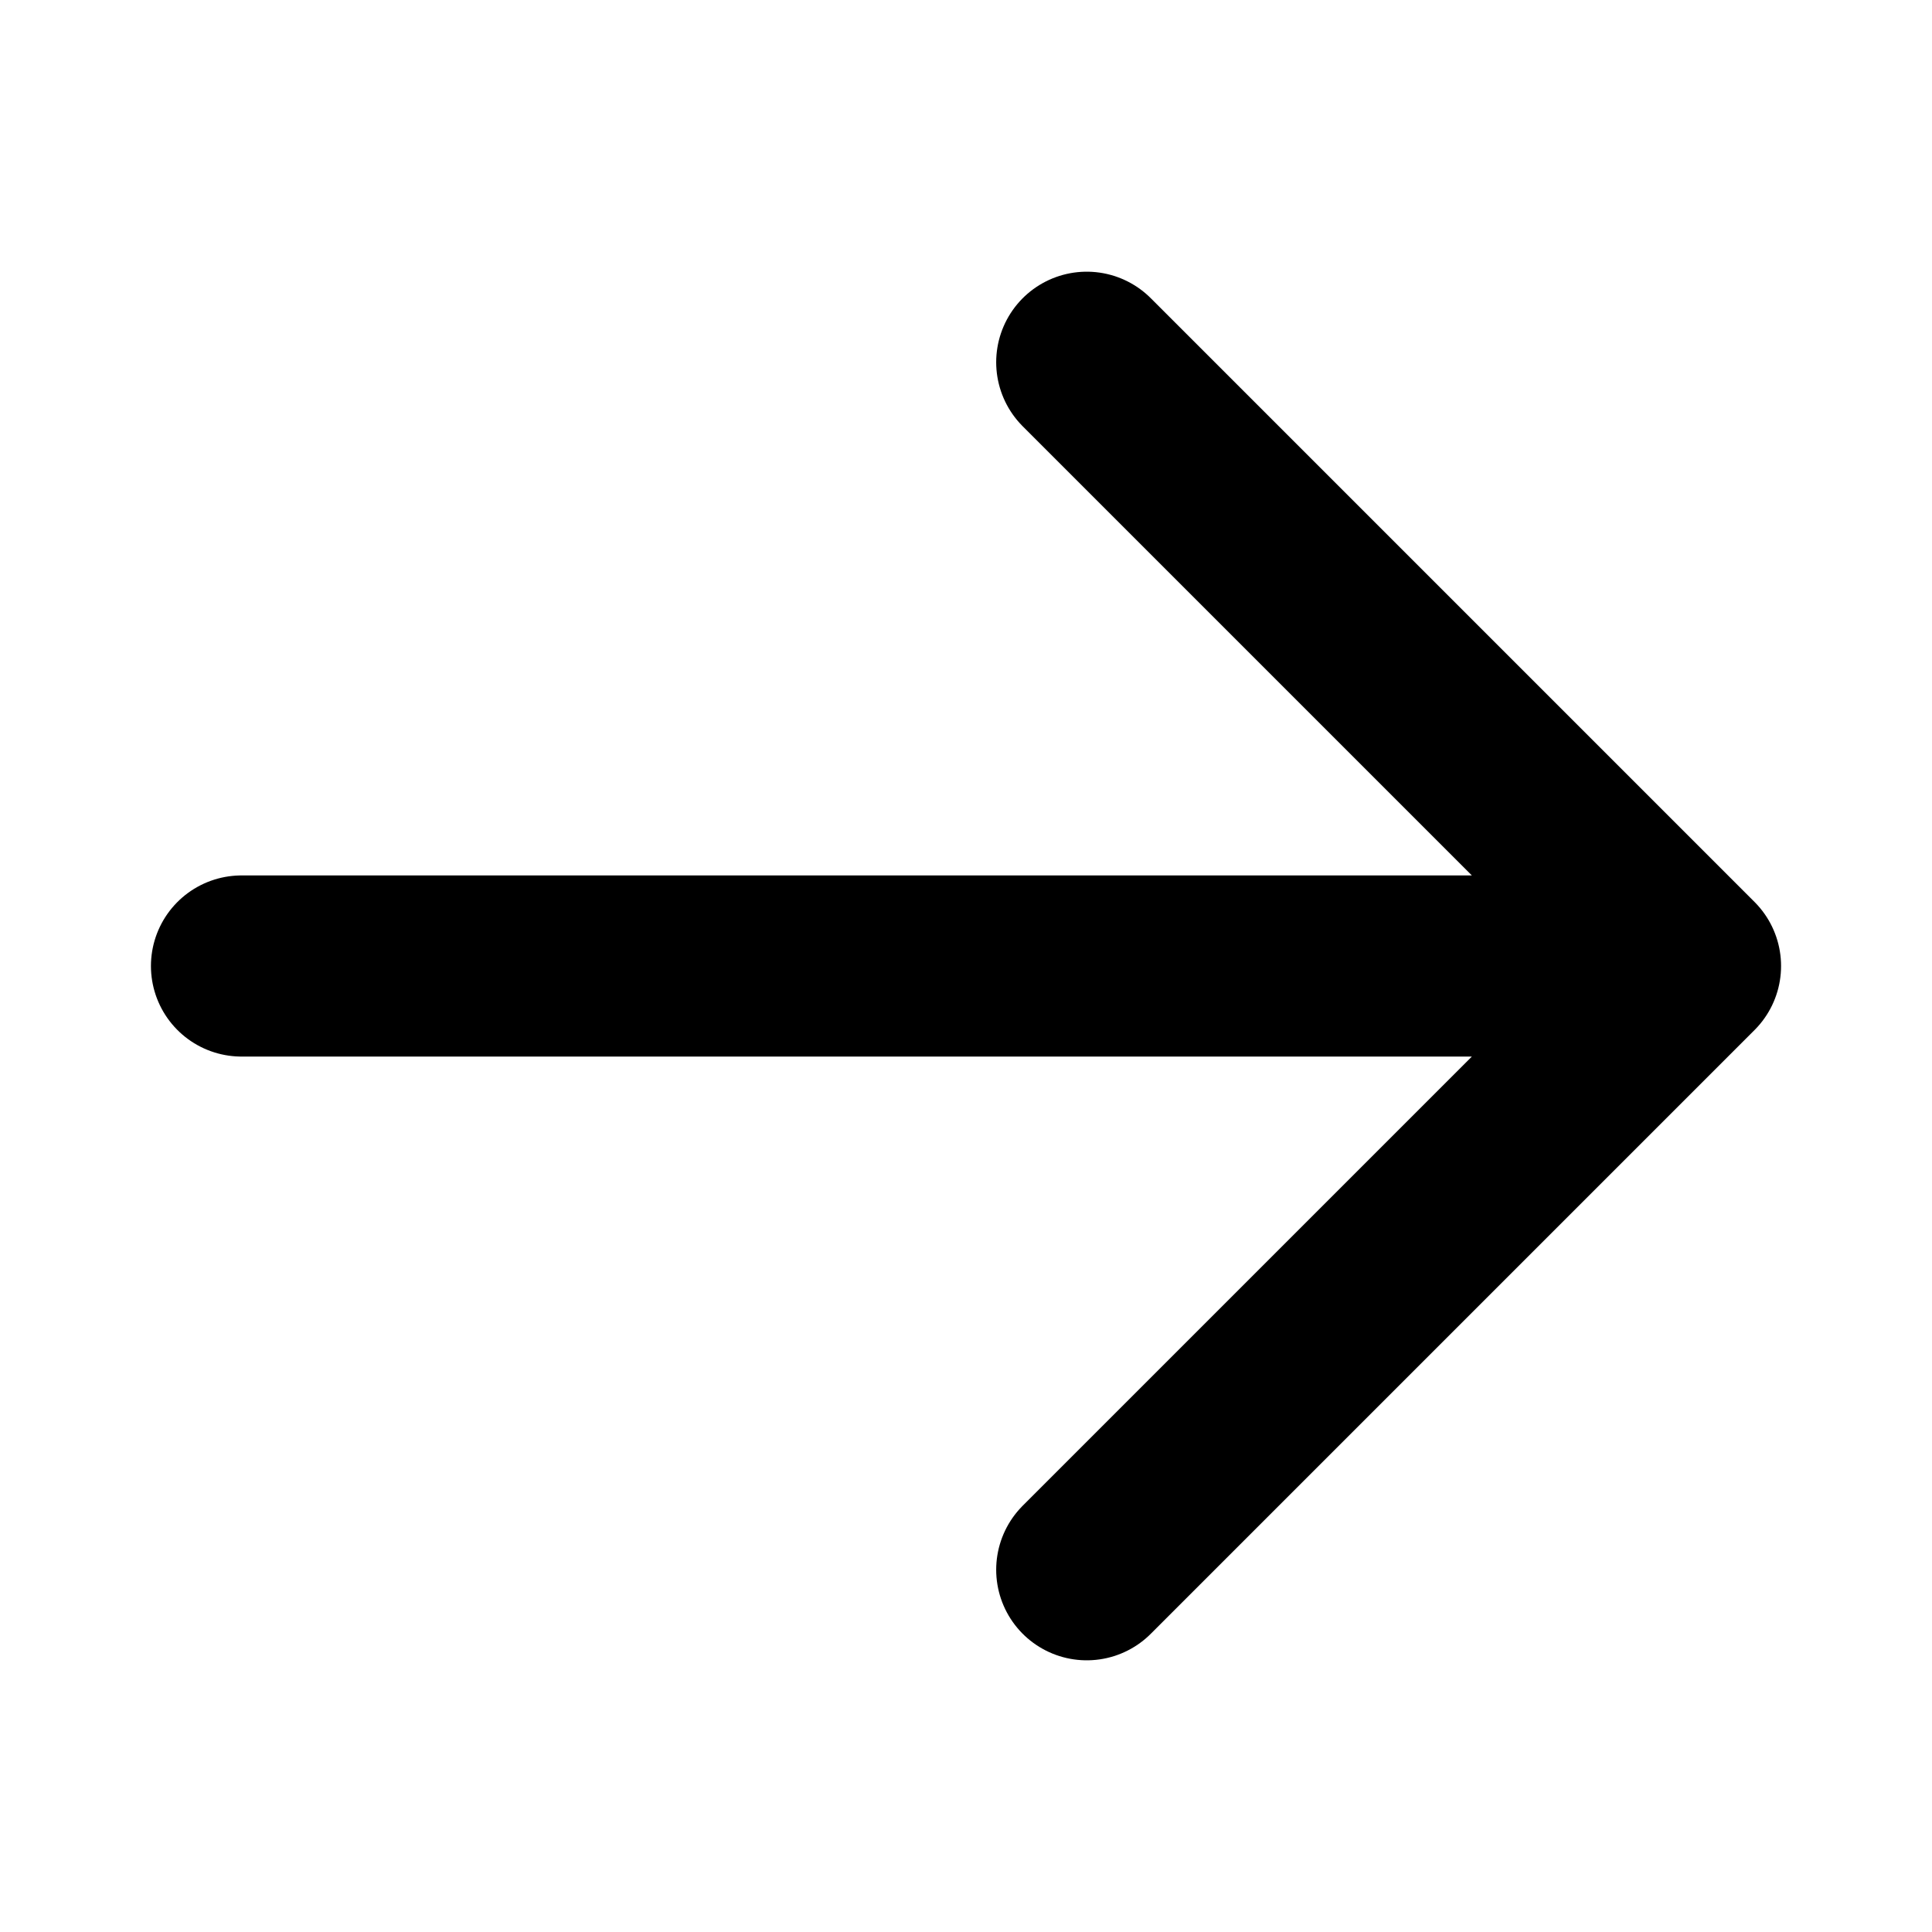
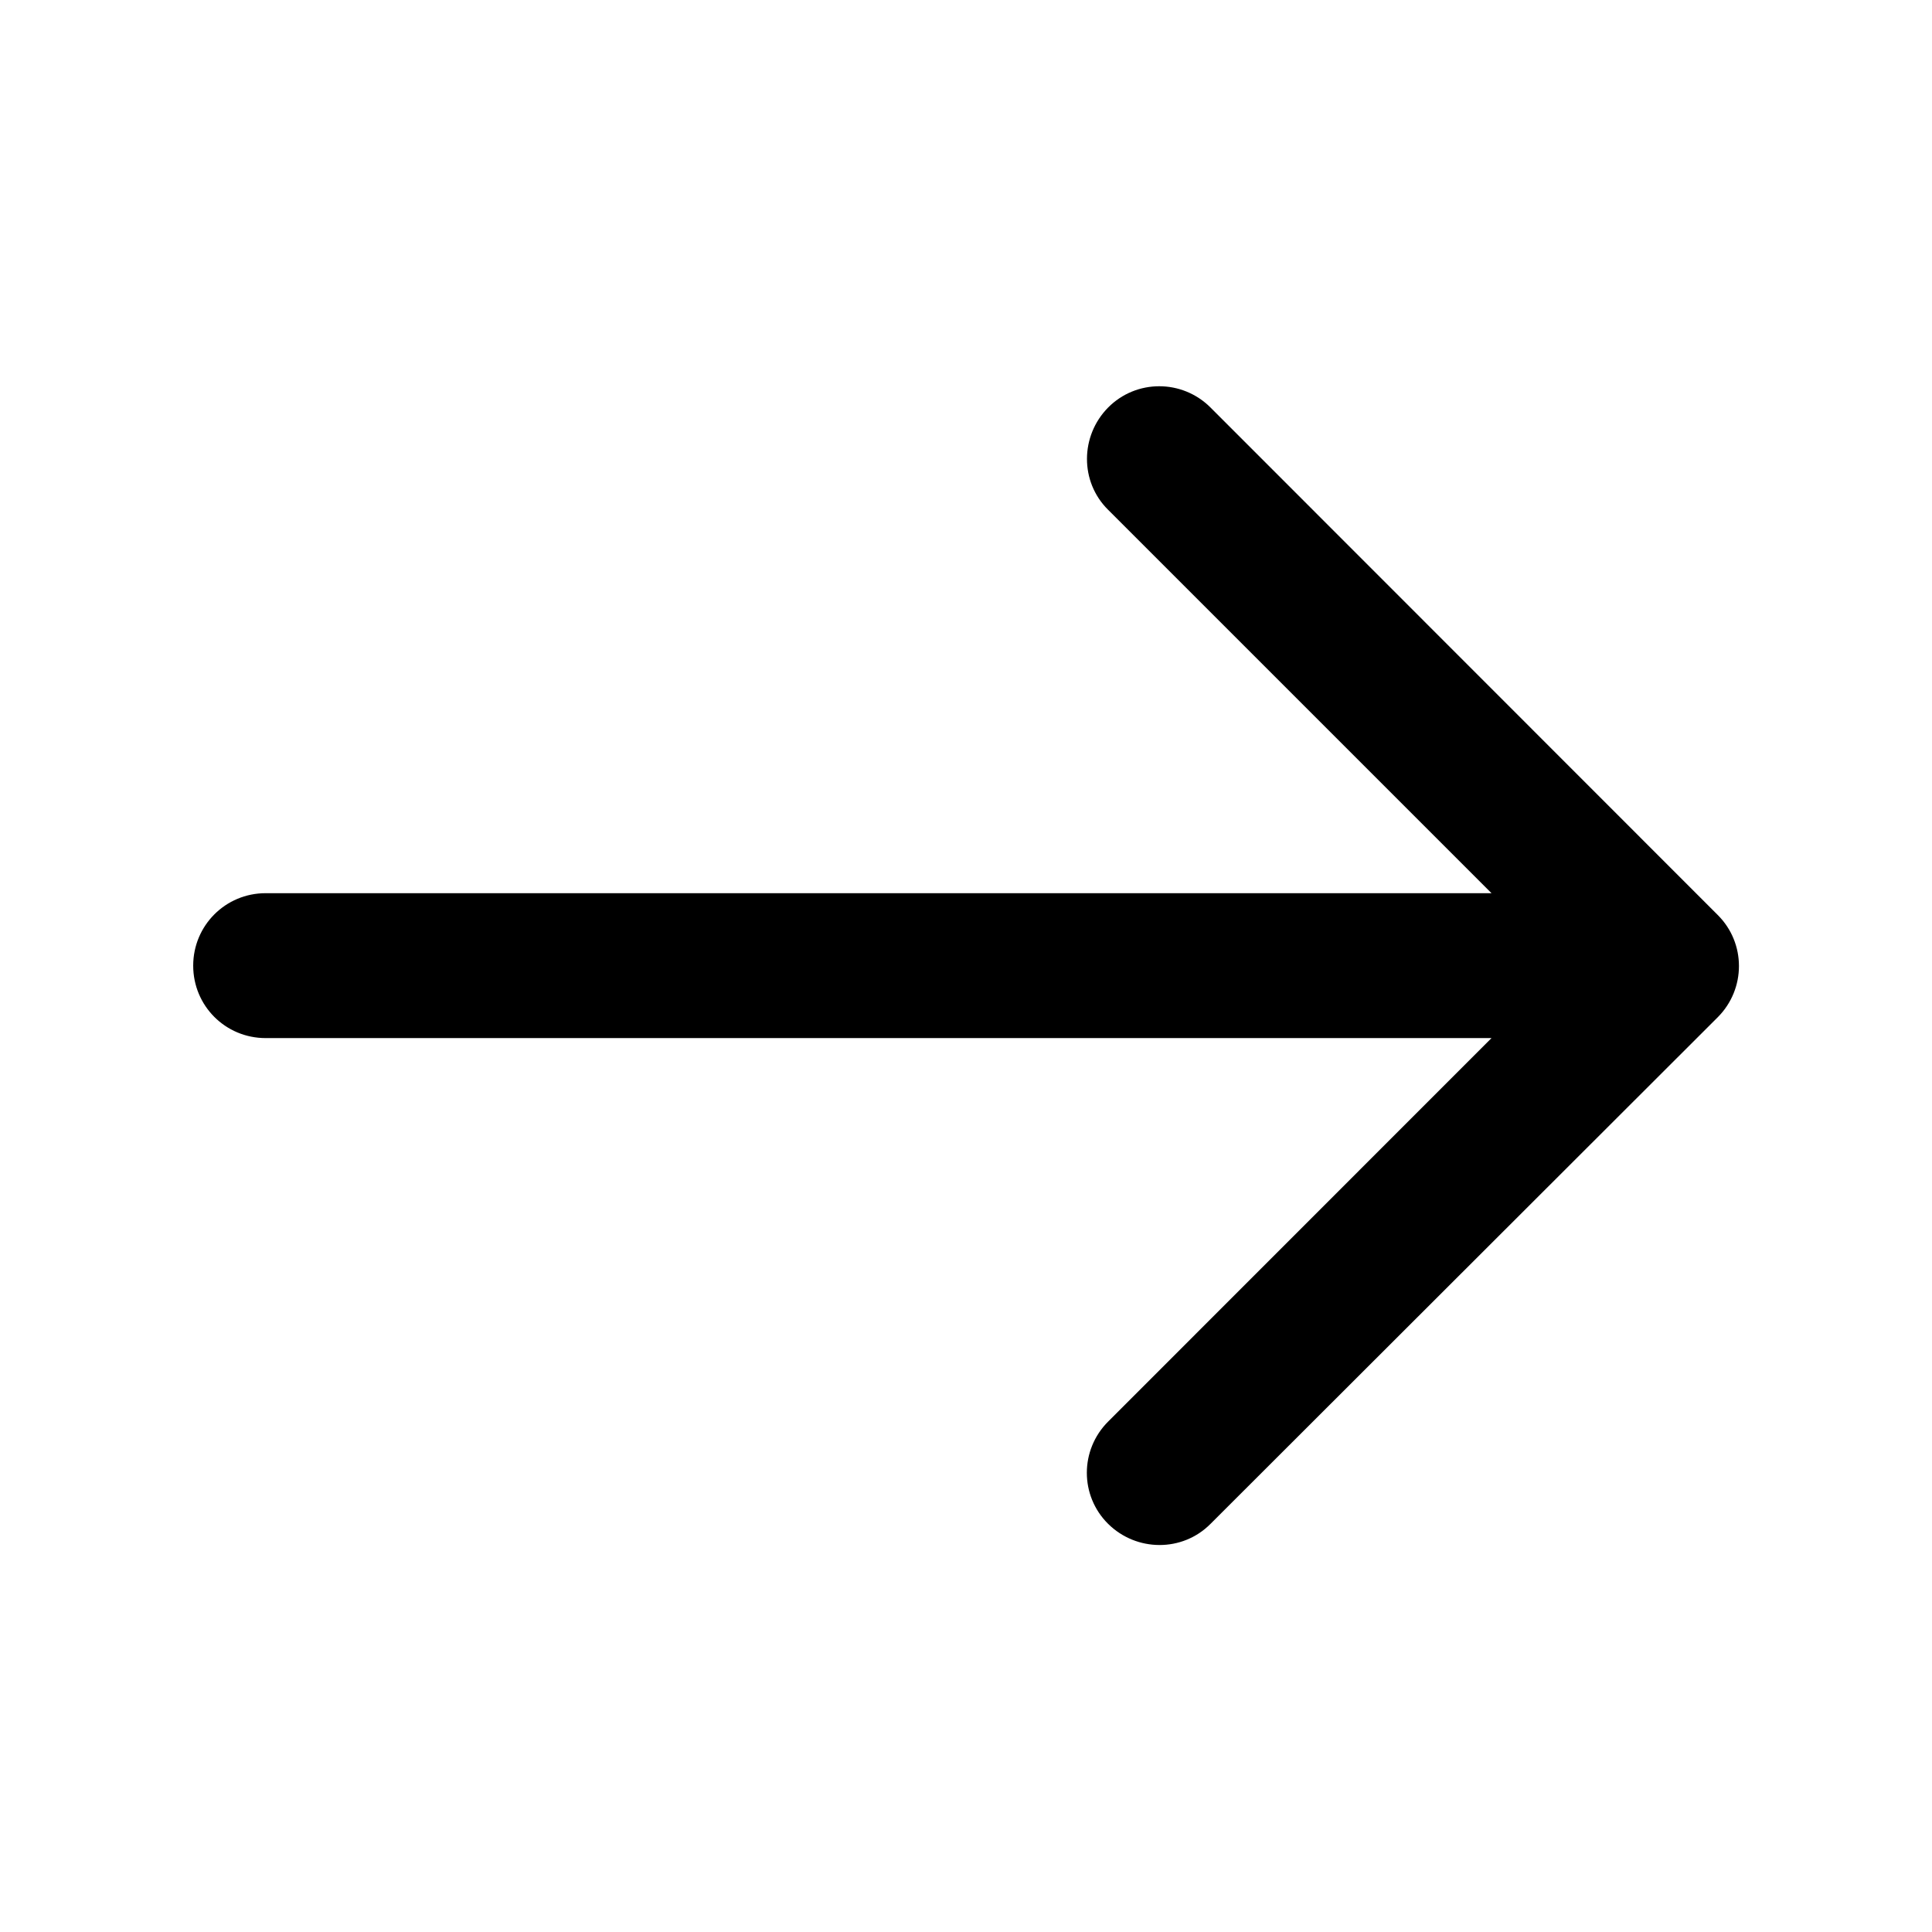
<svg xmlns="http://www.w3.org/2000/svg" viewBox="0 0 16 16" fill="none">
-   <path d="M9 3L14 8M14 8L9 13M14 8H2" stroke="currentColor" stroke-width="1.5" stroke-linecap="round" stroke-linejoin="round" />
+   <path d="M14.225 8.425C14.46 8.19 14.46 7.81 14.225 7.577L10.025 3.375C9.79 3.14 9.41 3.14 9.177 3.375C8.945 3.61 8.942 3.99 9.177 4.222L12.352 7.397H2.2C1.867 7.397 1.6 7.665 1.6 7.997C1.6 8.33 1.867 8.597 2.2 8.597H12.352L9.177 11.773C8.942 12.008 8.942 12.387 9.177 12.62C9.412 12.852 9.792 12.855 10.025 12.62L14.225 8.425Z" fill="currentColor" />
</svg>
